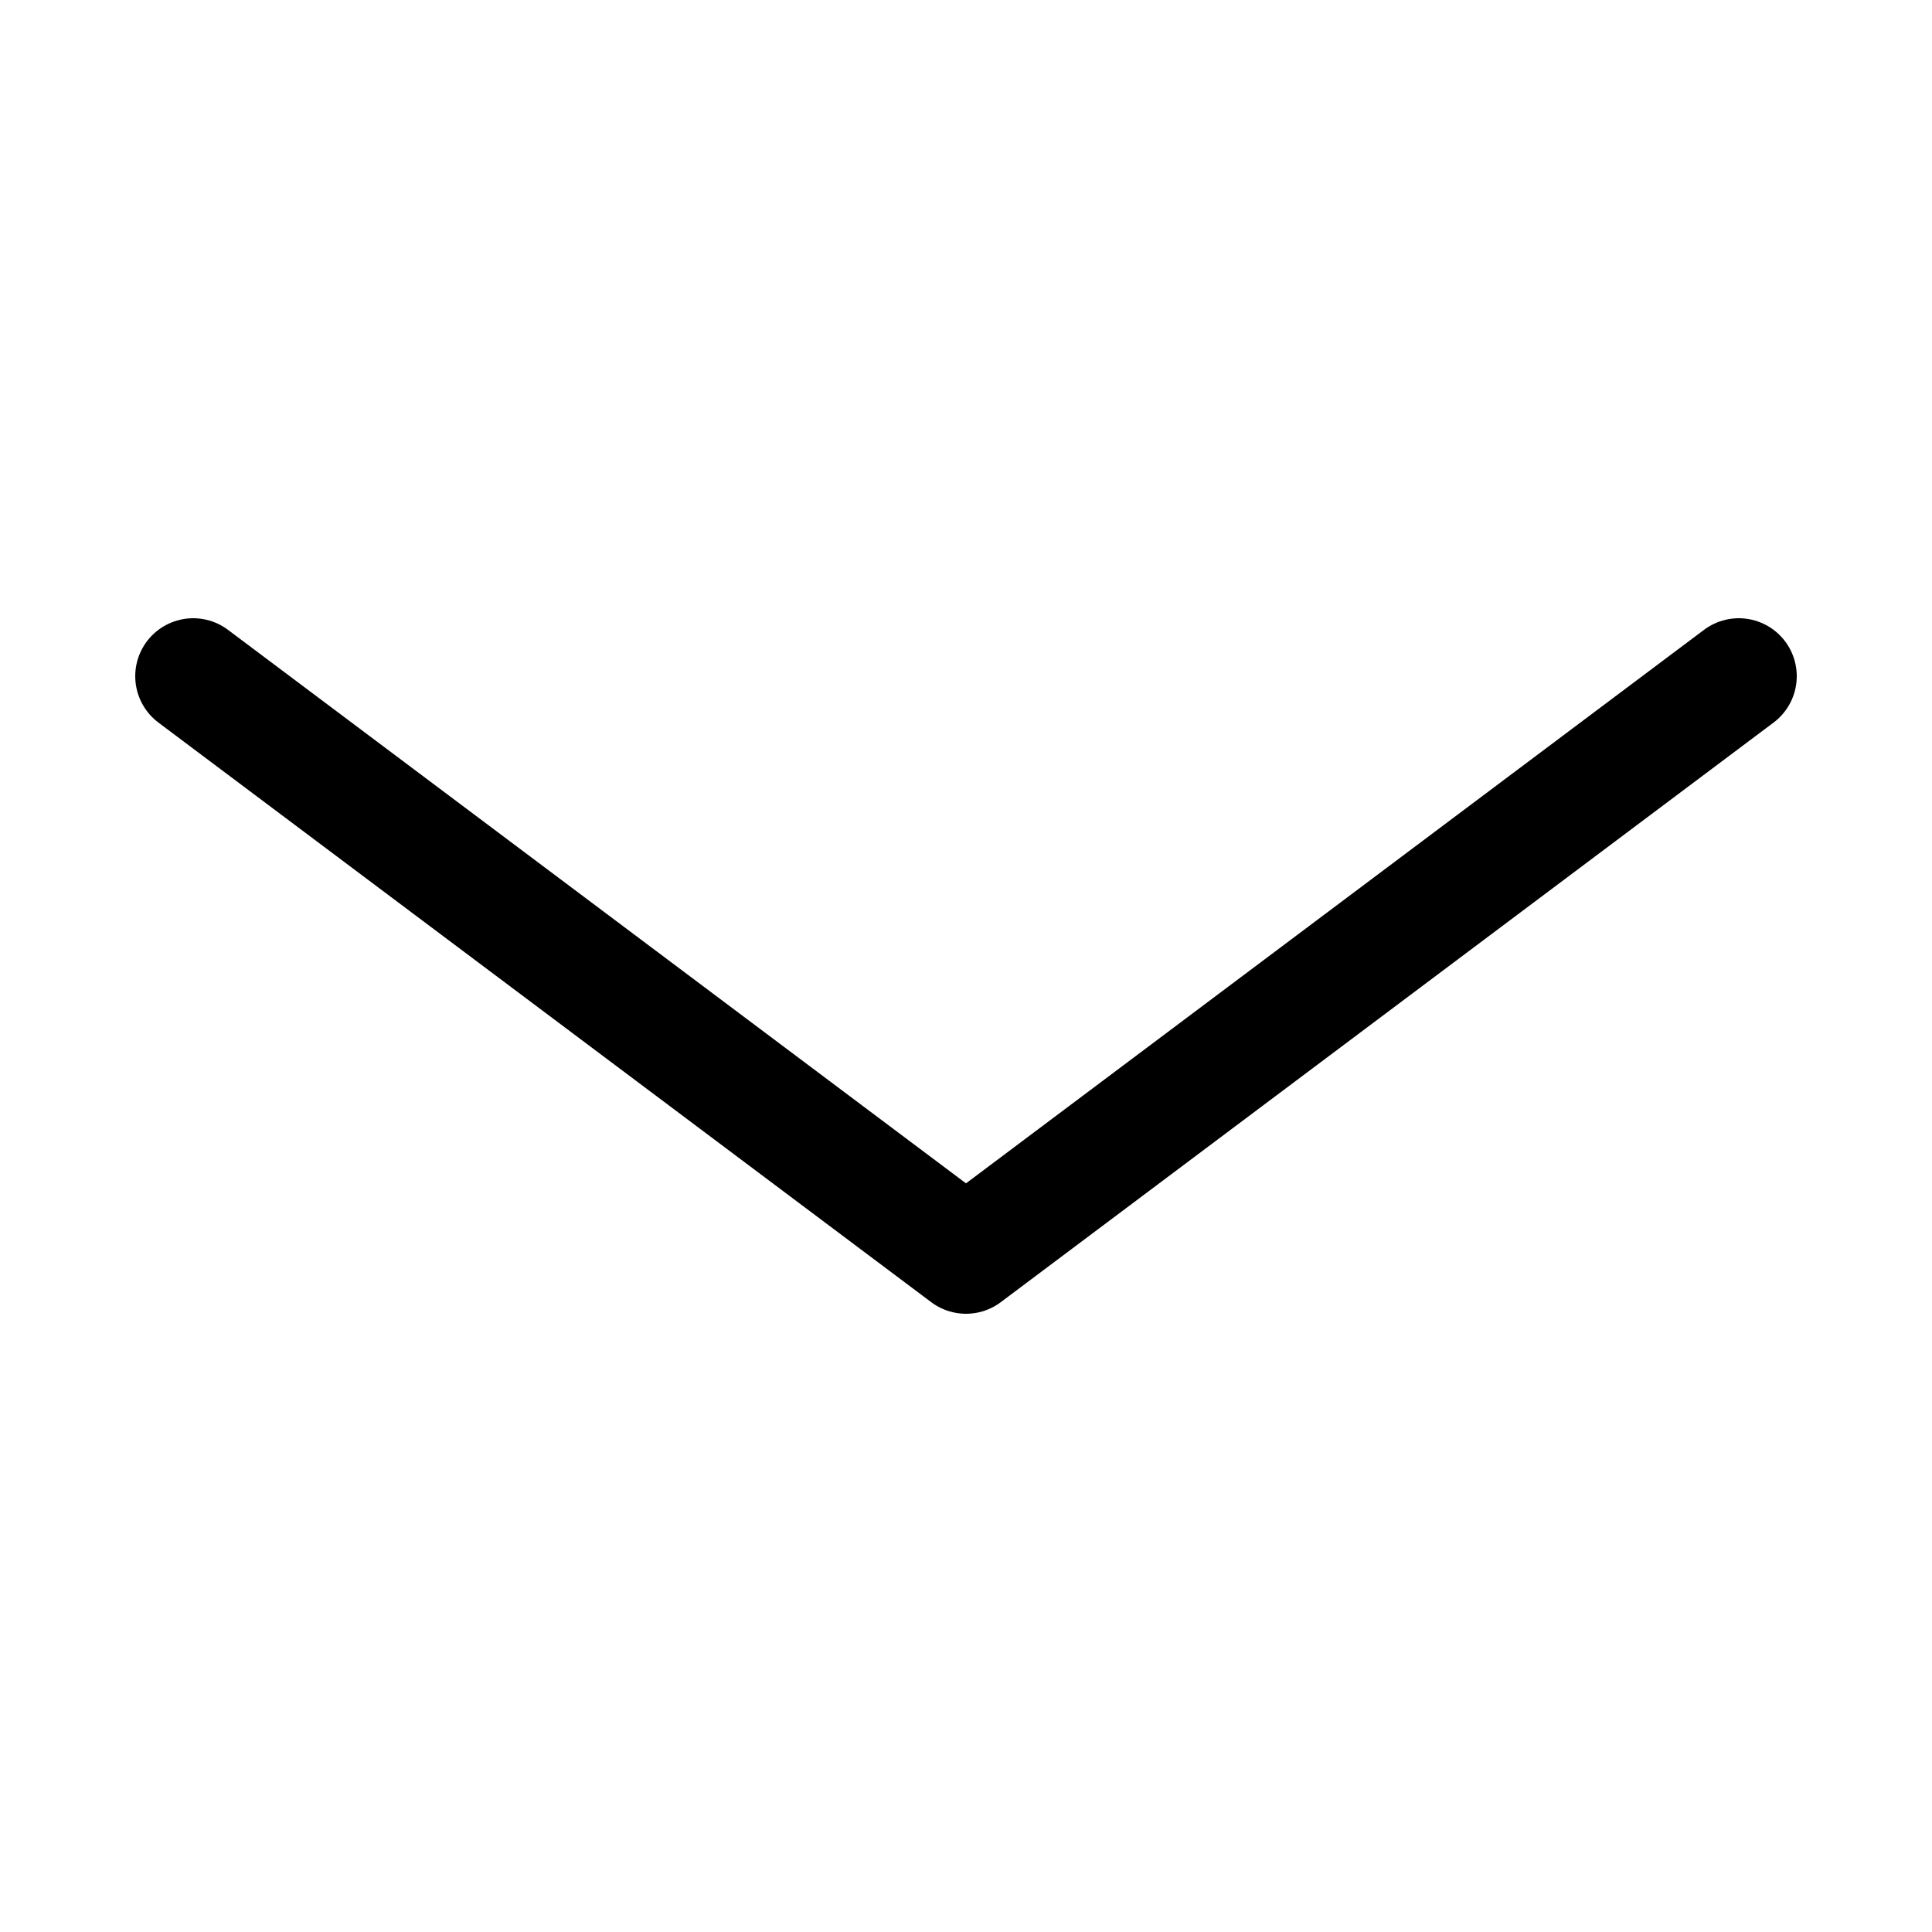
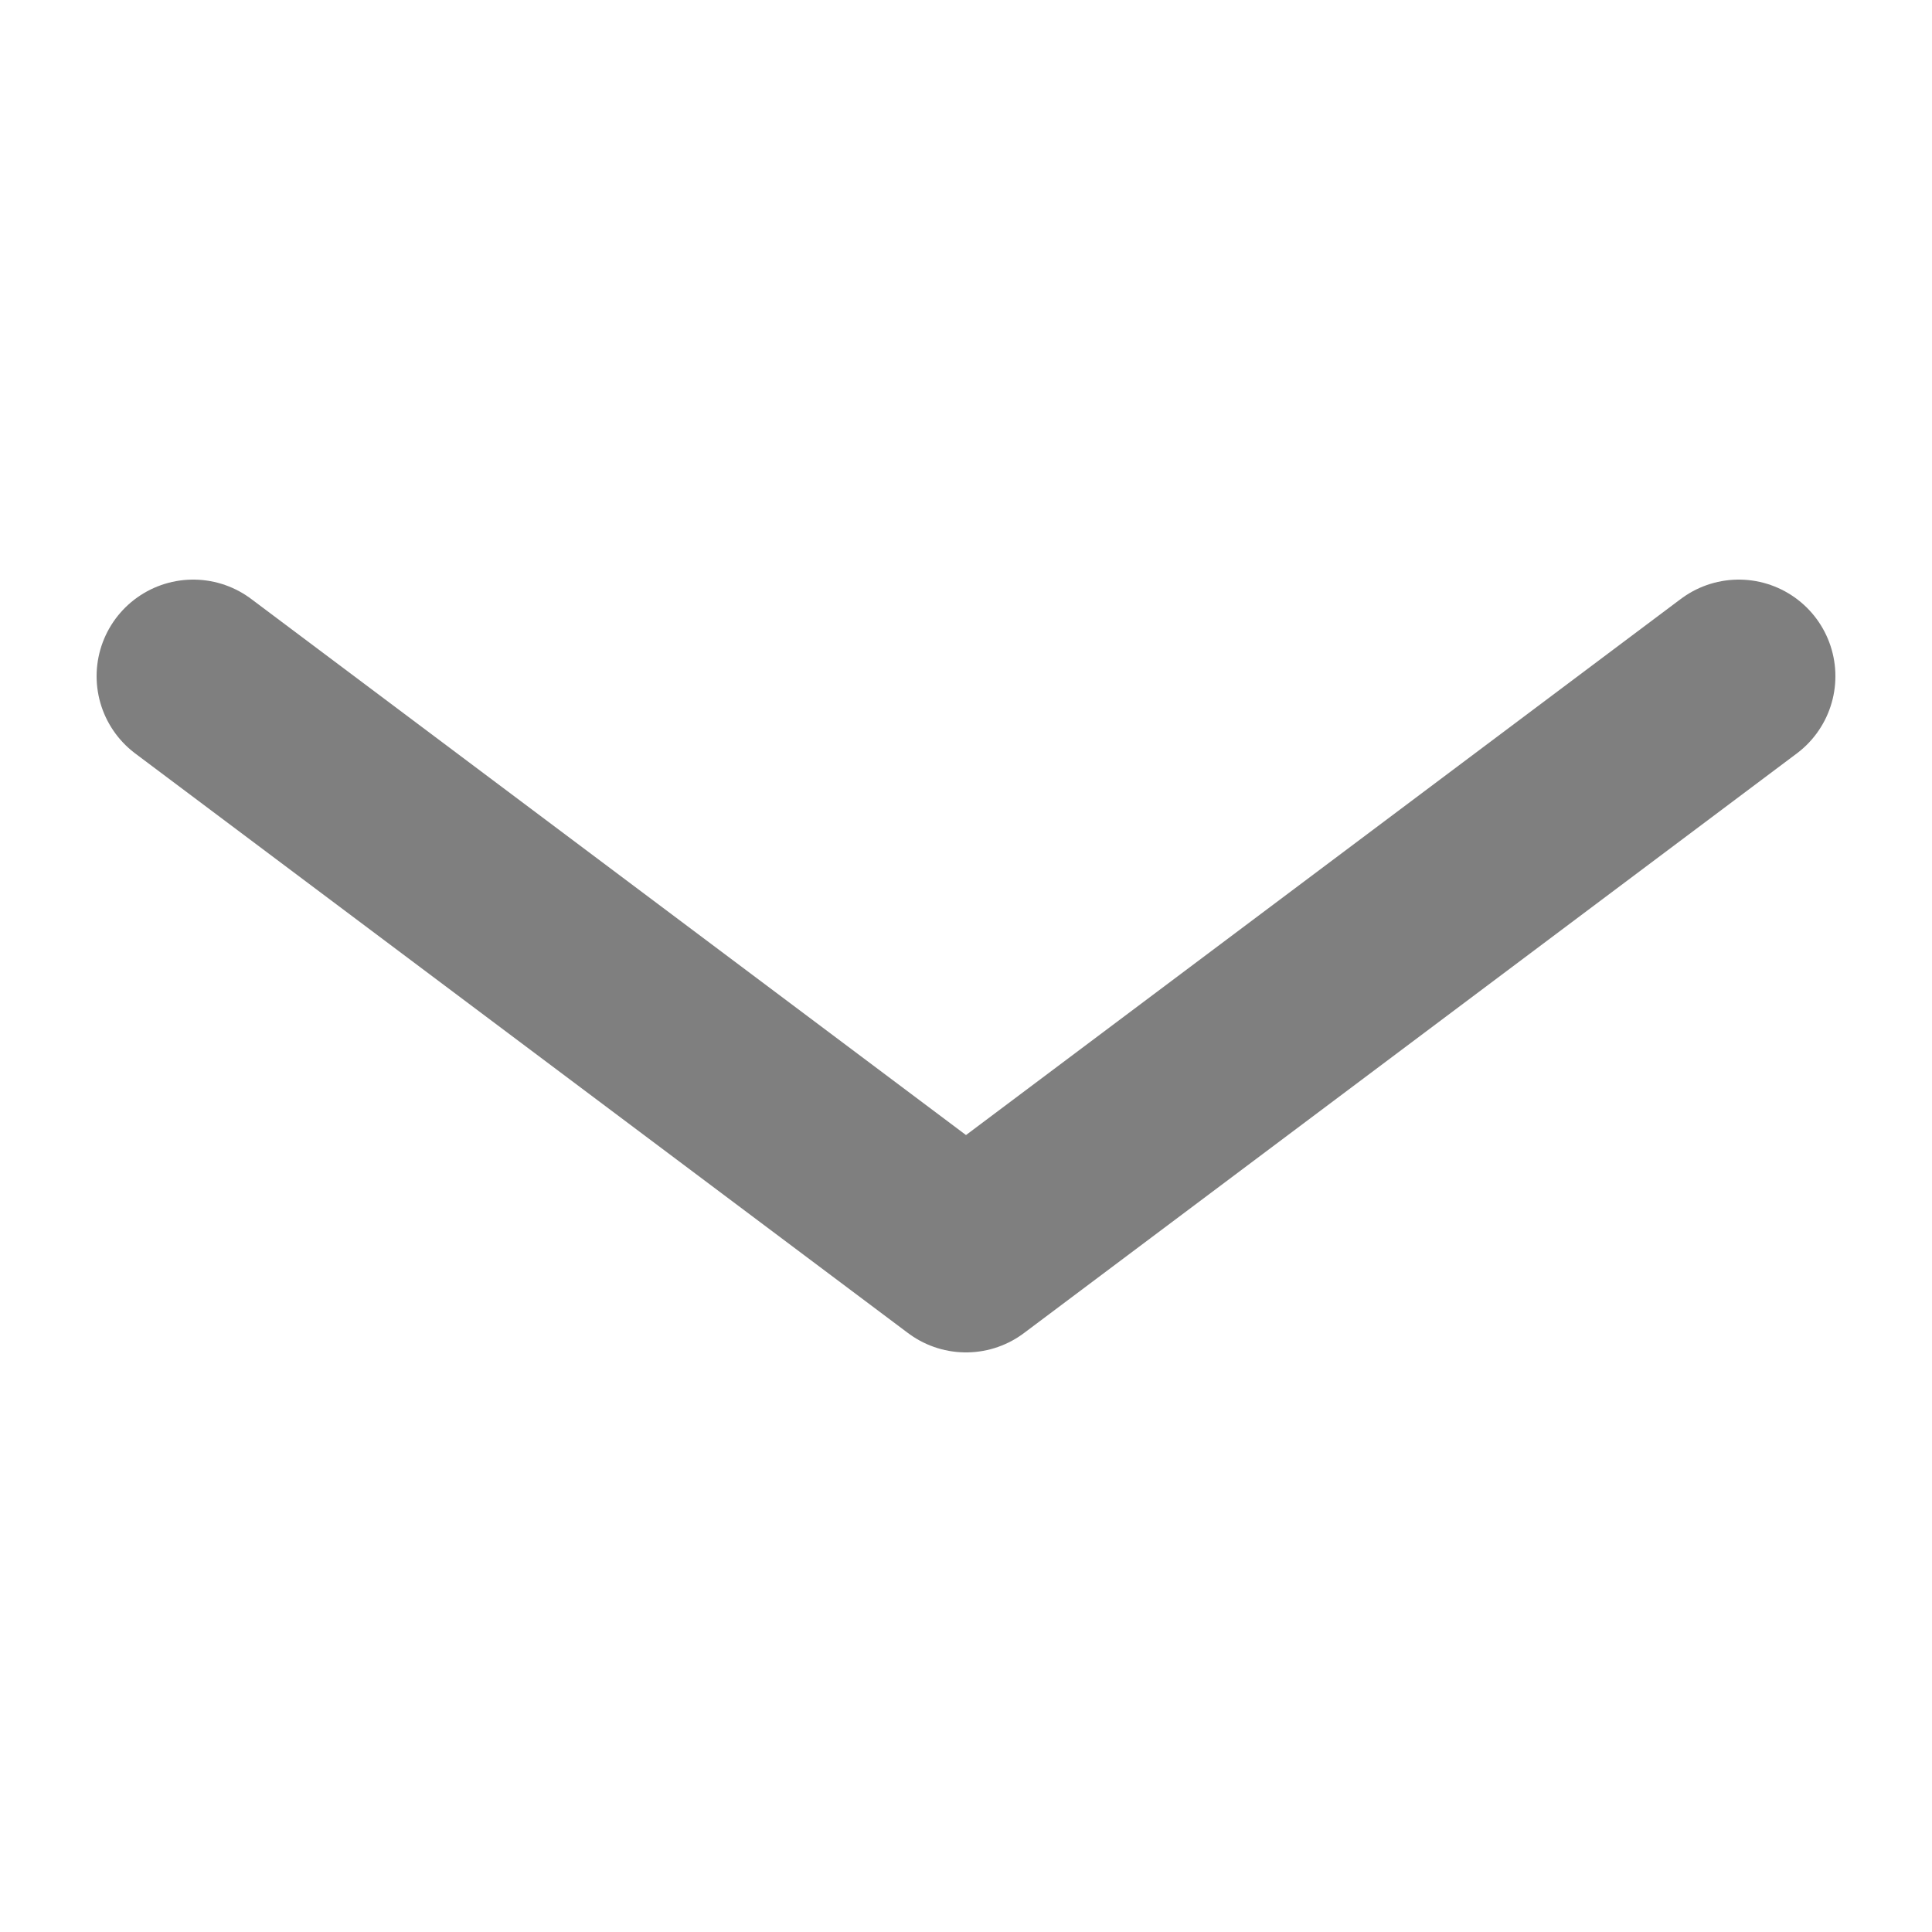
- <svg xmlns="http://www.w3.org/2000/svg" version="1.1" width="500" height="500" viewBox="0 0 500 500" xml:space="preserve">
-   <path style="stroke: rgb(0,0,0); stroke-width: 30; stroke-dasharray: none; stroke-linecap: round; stroke-dashoffset: 0; stroke-linejoin: round; stroke-miterlimit: 4; fill: none; fill-rule: nonzero; opacity: 1;" d="M 50 175 L 250 325 L 450 175" stroke-linecap="round" />
+ <svg xmlns="http://www.w3.org/2000/svg" version="1.1" width="500" height="500" viewBox="0 0 500 500" xml:space="preserve" id="svg4">
+   <defs id="defs8" />
+   <path style="stroke:#7f7f7f;stroke-width:50;stroke-dasharray:none;stroke-linecap:round;stroke-dashoffset:0;stroke-linejoin:round;stroke-miterlimit:4;fill:none;fill-rule:nonzero;opacity:1;stroke-opacity:1" d="M 50 175 L 250 325 L 450 175" stroke-linecap="round" id="path2" />
</svg>
